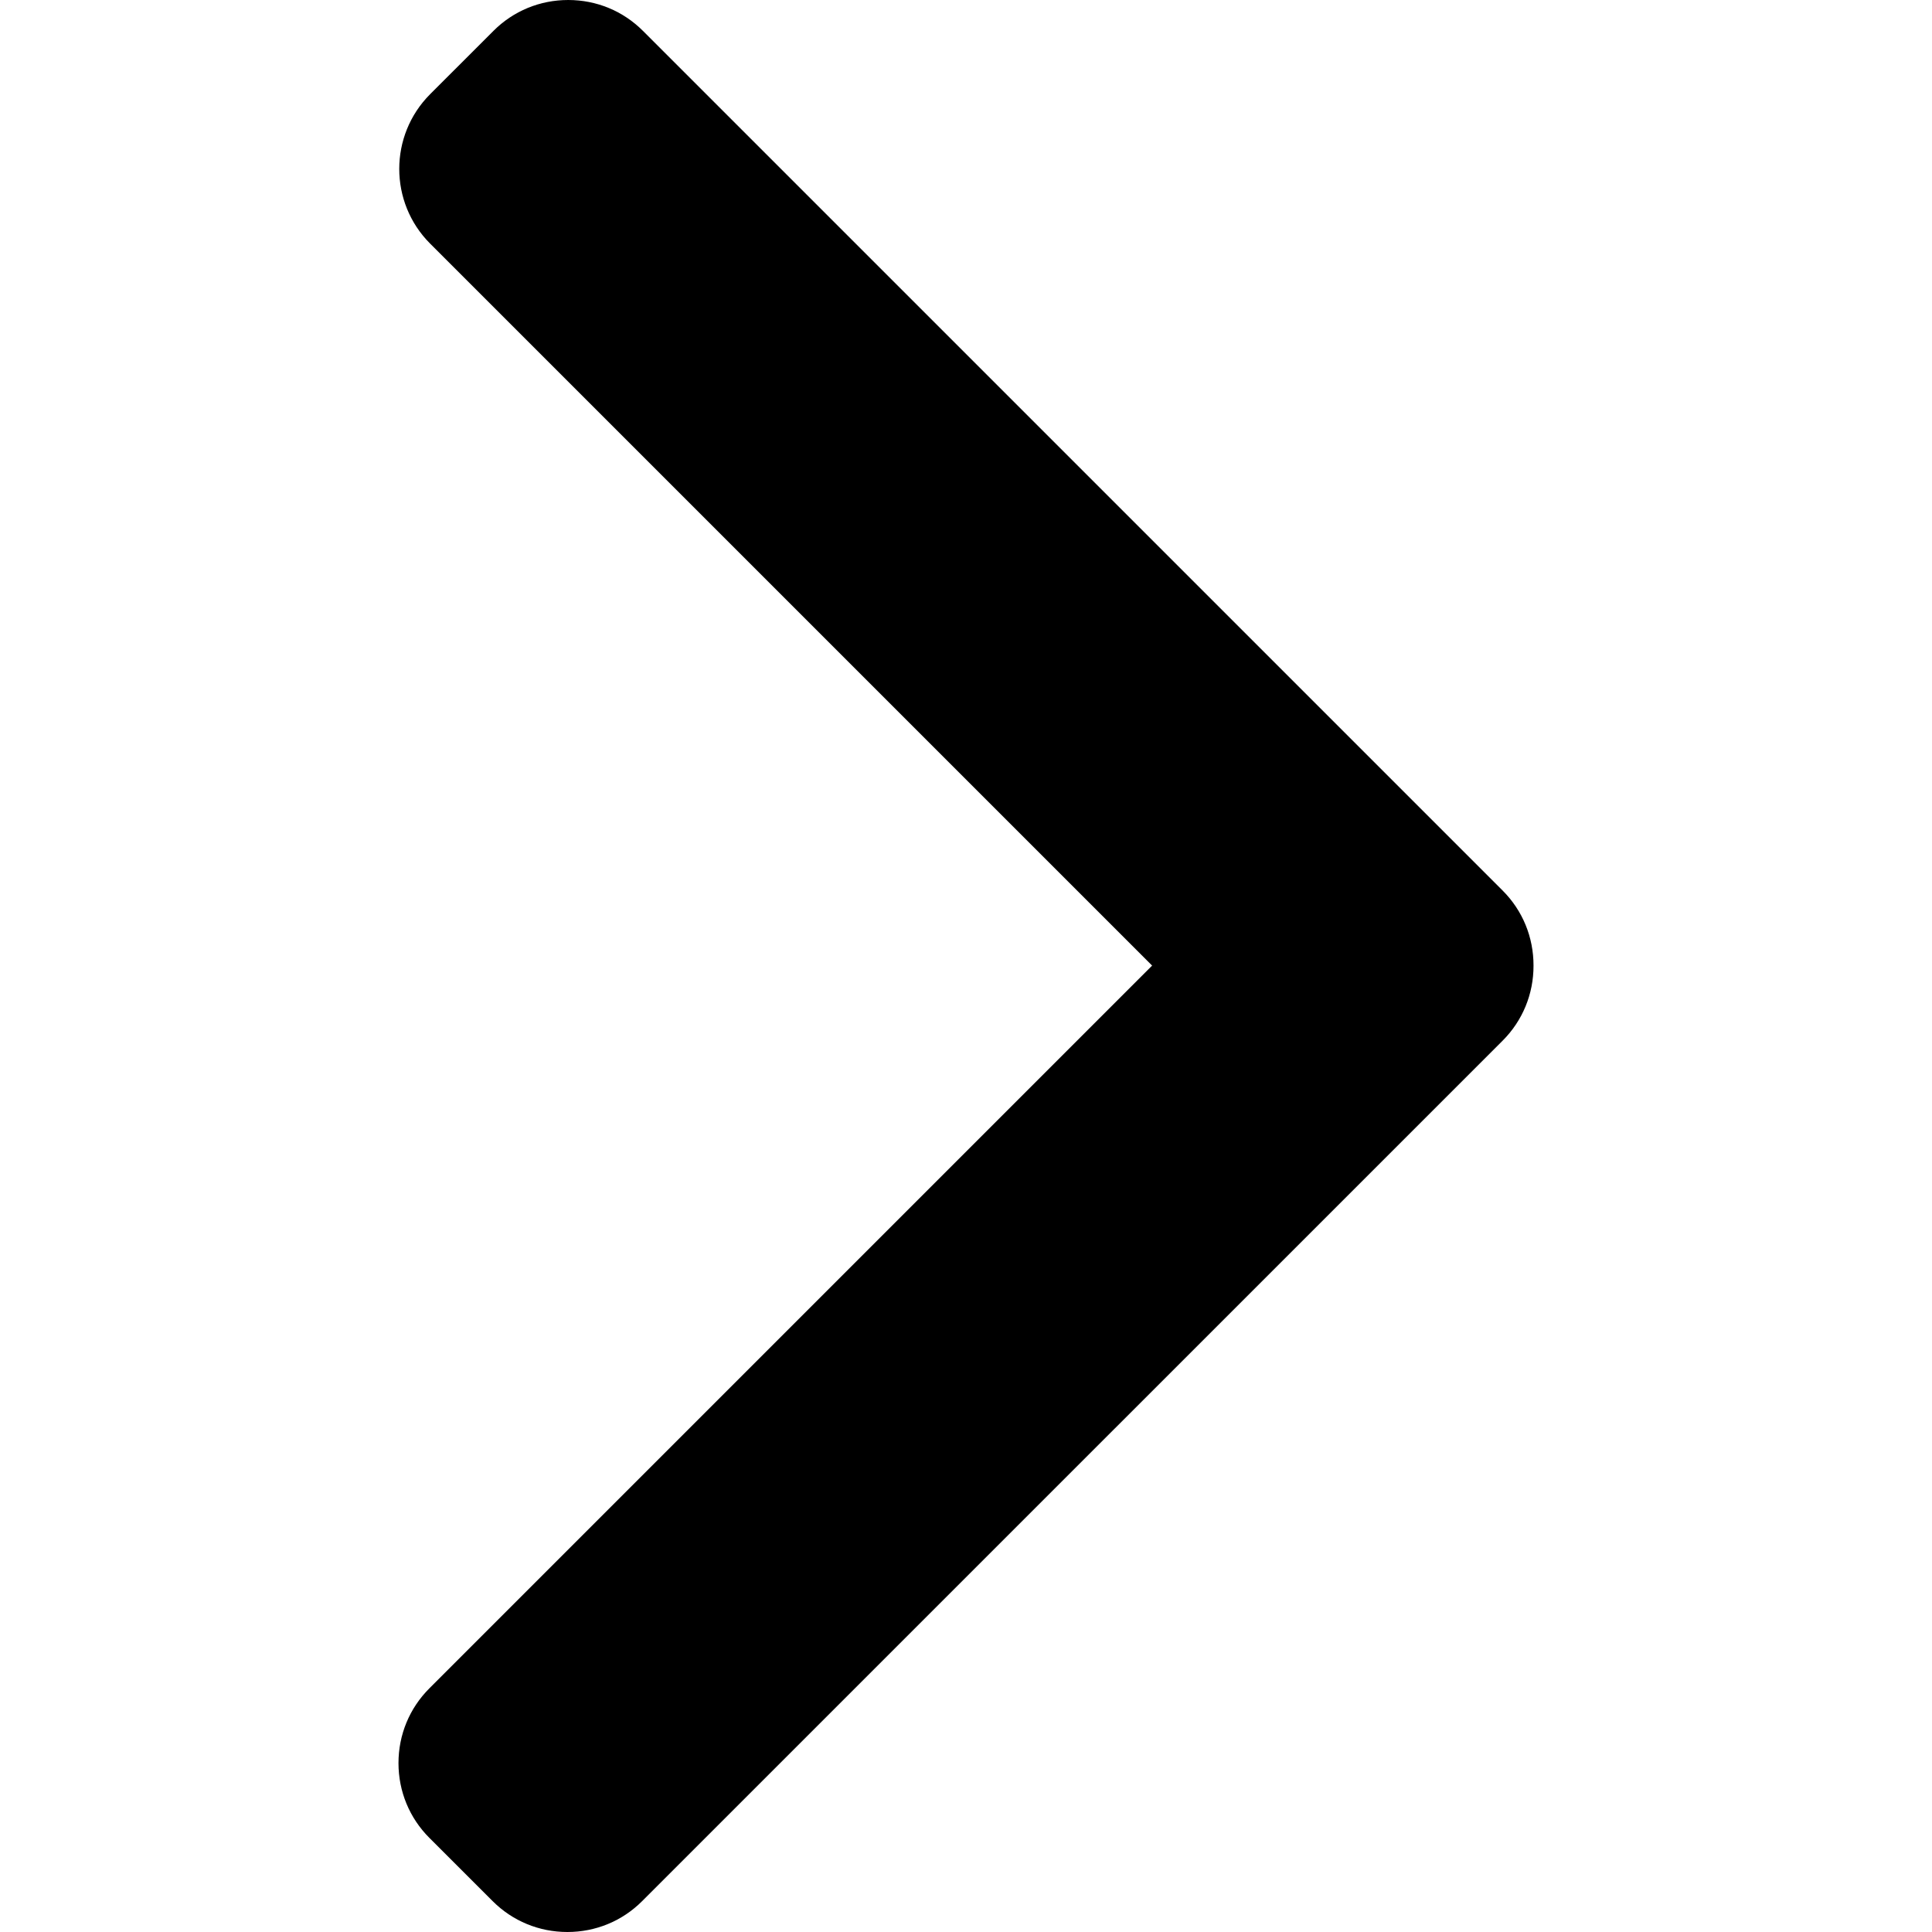
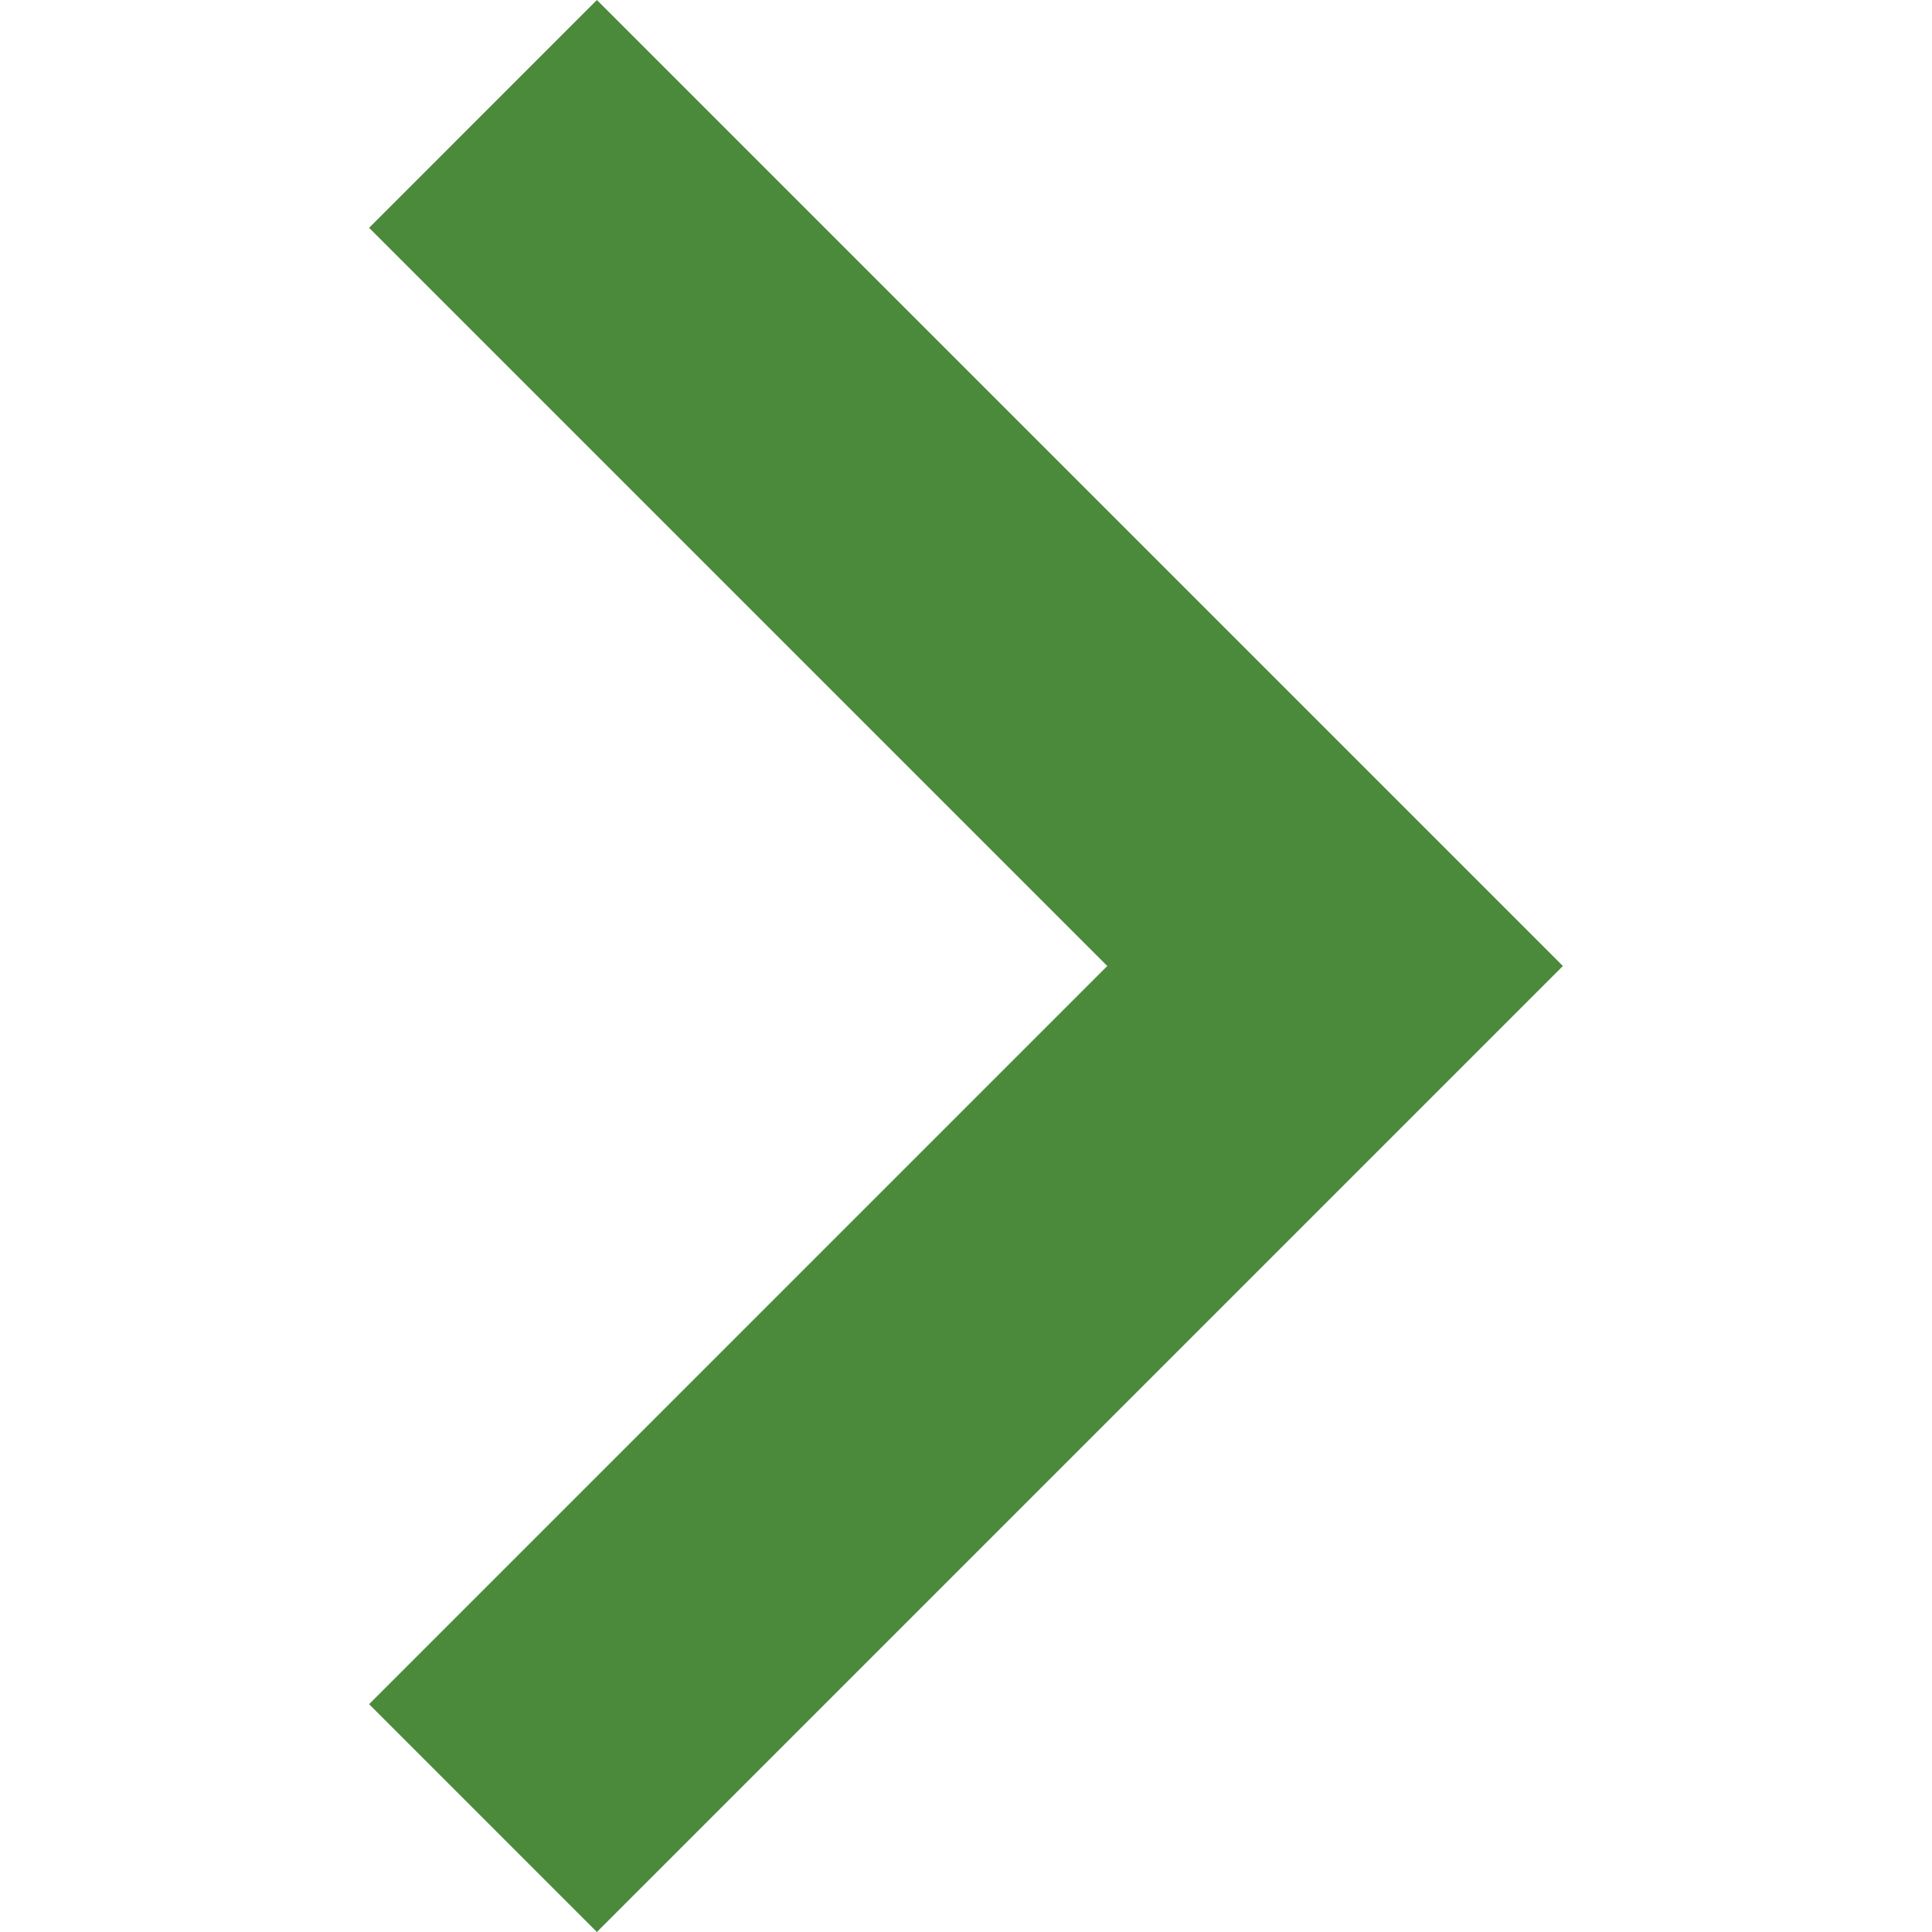
- <svg xmlns="http://www.w3.org/2000/svg" version="1.1" id="Layer_1" x="0px" y="0px" viewBox="0 0 492.004 492.004" style="enable-background:new 0 0 492.004 492.004;" xml:space="preserve">
+ <svg xmlns="http://www.w3.org/2000/svg" version="1.1" id="Capa_1" x="0px" y="0px" viewBox="0 0 256 256" fill="#4b8a3b" style="enable-background:new 0 0 256 256;" xml:space="preserve">
  <g>
    <g>
-       <path d="M382.678,226.804L163.73,7.86C158.666,2.792,151.906,0,144.698,0s-13.968,2.792-19.032,7.86l-16.124,16.12    c-10.492,10.504-10.492,27.576,0,38.064L293.398,245.9l-184.06,184.06c-5.064,5.068-7.86,11.824-7.86,19.028    c0,7.212,2.796,13.968,7.86,19.04l16.124,16.116c5.068,5.068,11.824,7.86,19.032,7.86s13.968-2.792,19.032-7.86L382.678,265    c5.076-5.084,7.864-11.872,7.848-19.088C390.542,238.668,387.754,231.884,382.678,226.804z" />
+       <polygon points="79.093,0 48.907,30.187 146.72,128 48.907,225.813 79.093,256 207.093,128   " />
    </g>
  </g>
-   <g>
- </g>
-   <g>
- </g>
-   <g>
- </g>
-   <g>
- </g>
-   <g>
- </g>
-   <g>
- </g>
-   <g>
- </g>
-   <g>
- </g>
-   <g>
- </g>
-   <g>
- </g>
-   <g>
- </g>
-   <g>
- </g>
-   <g>
- </g>
-   <g>
- </g>
-   <g>
- </g>
</svg>
